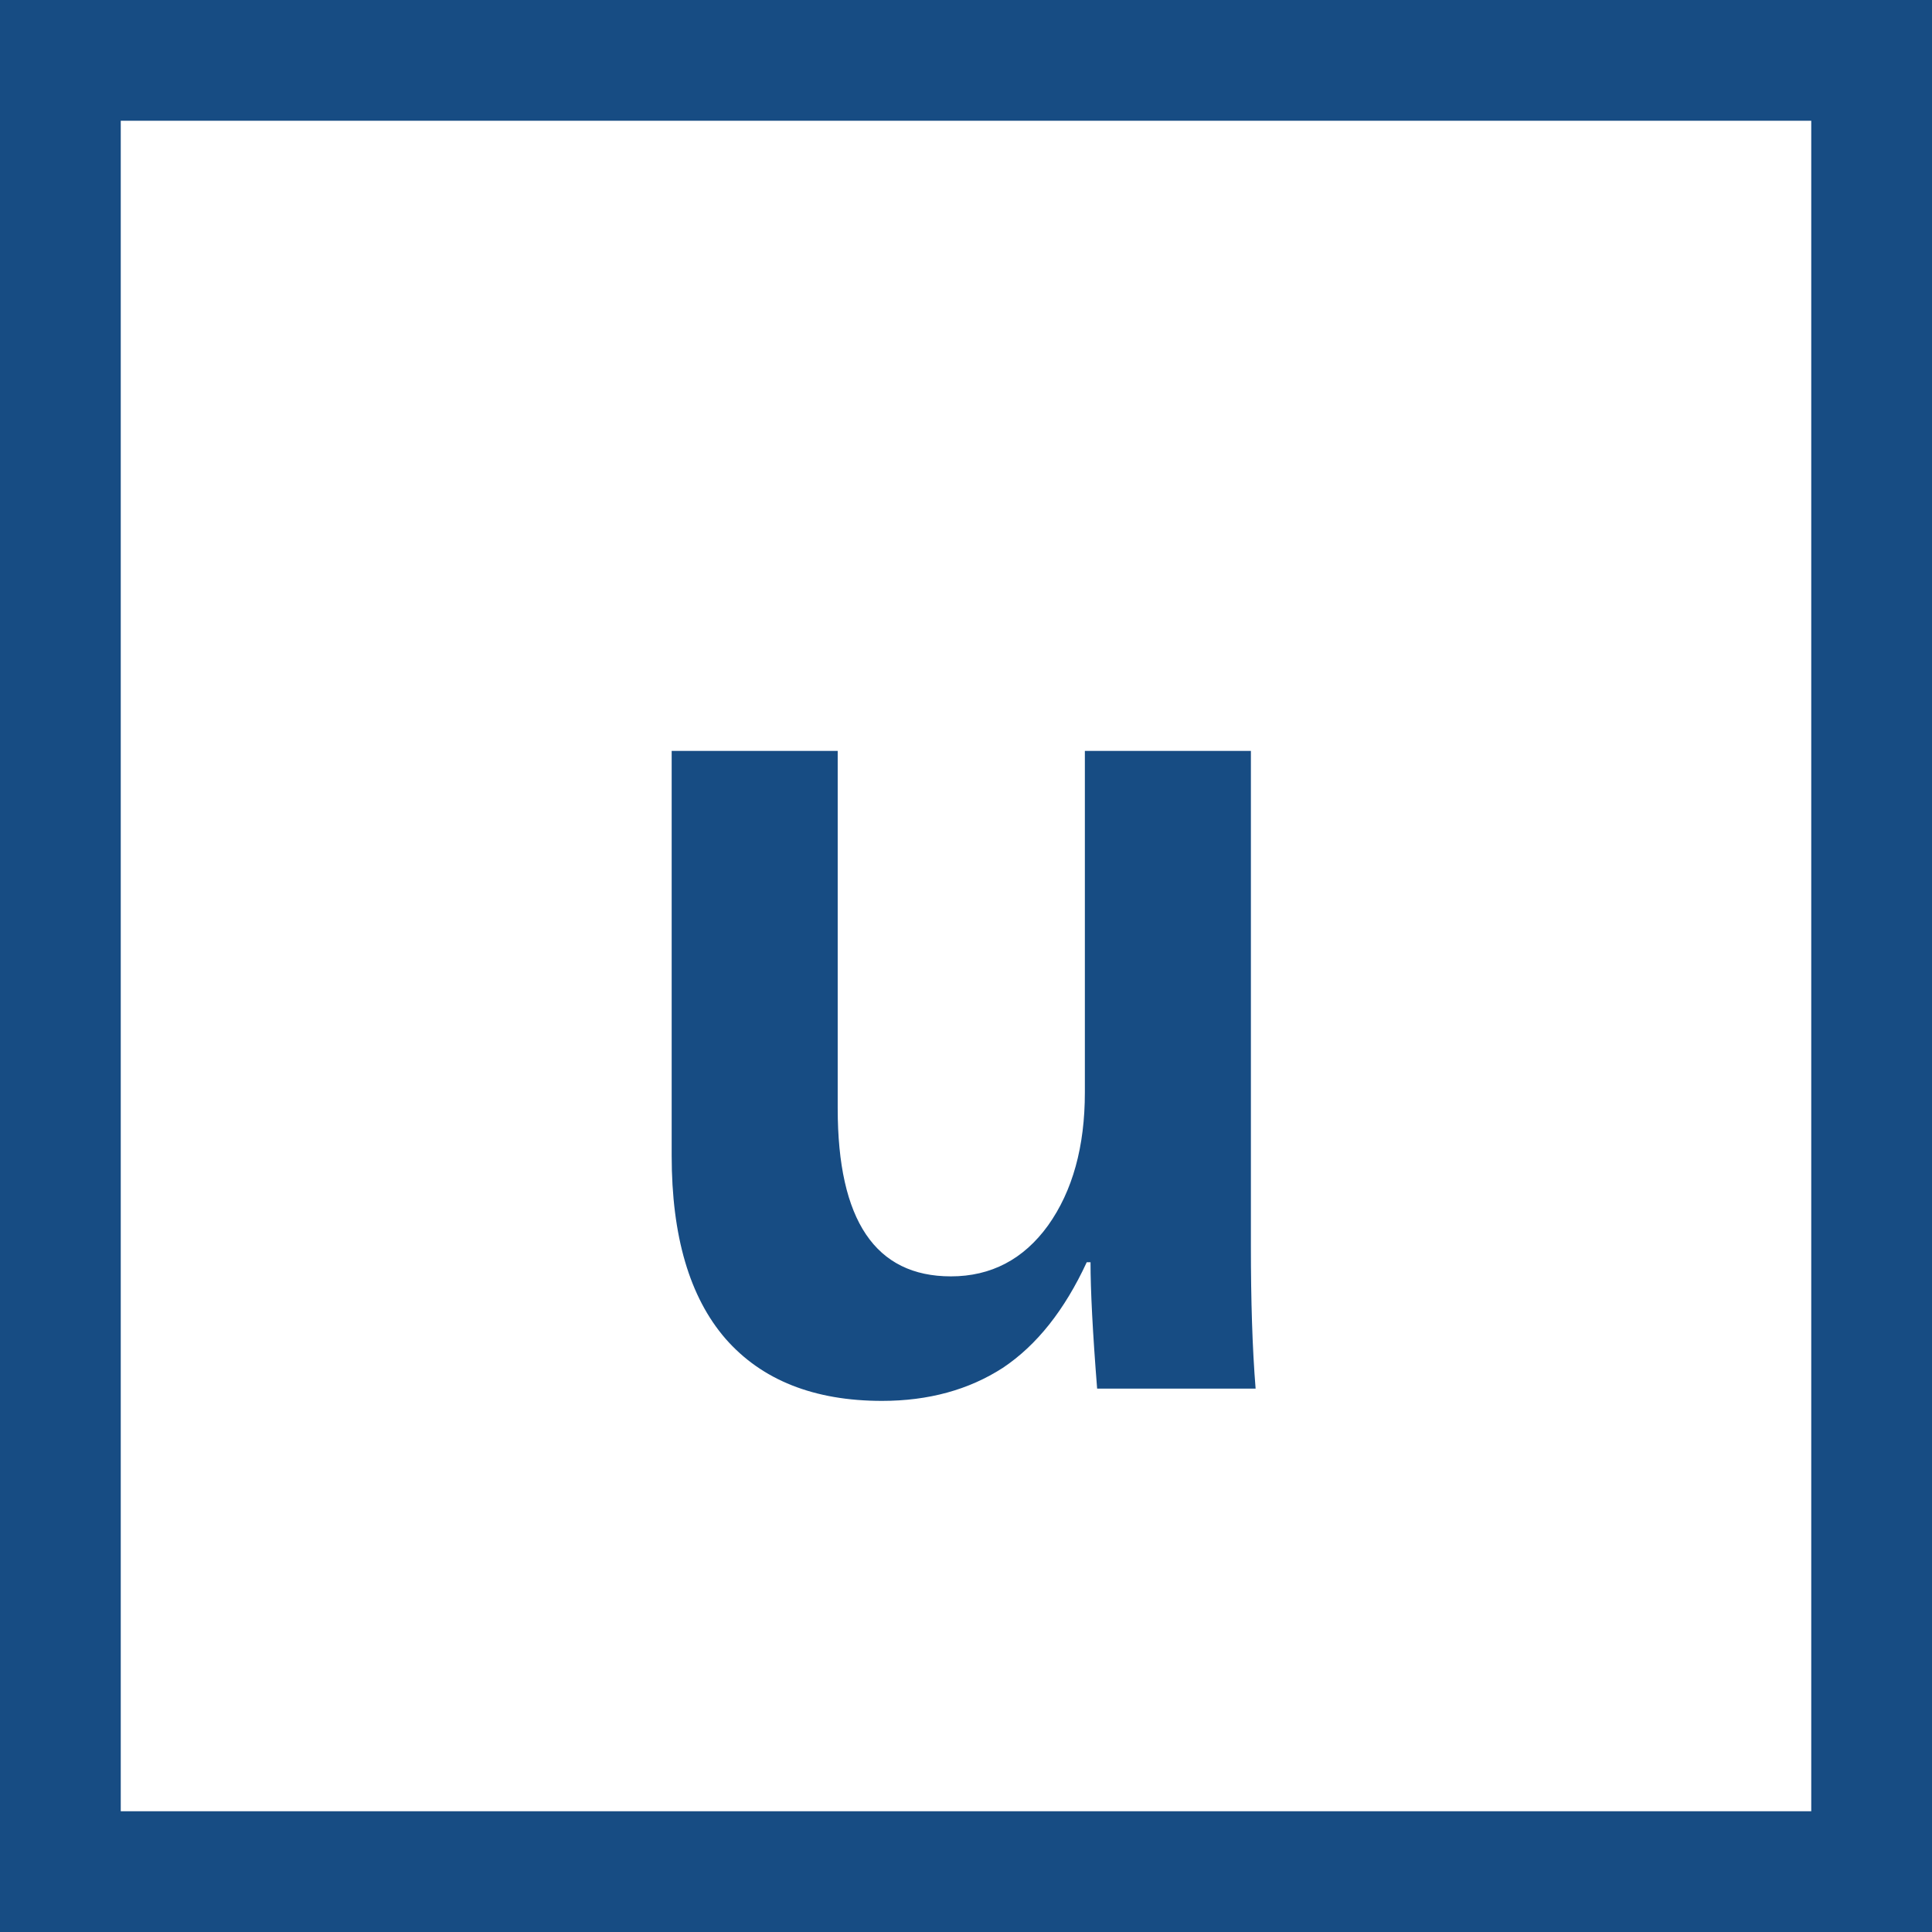
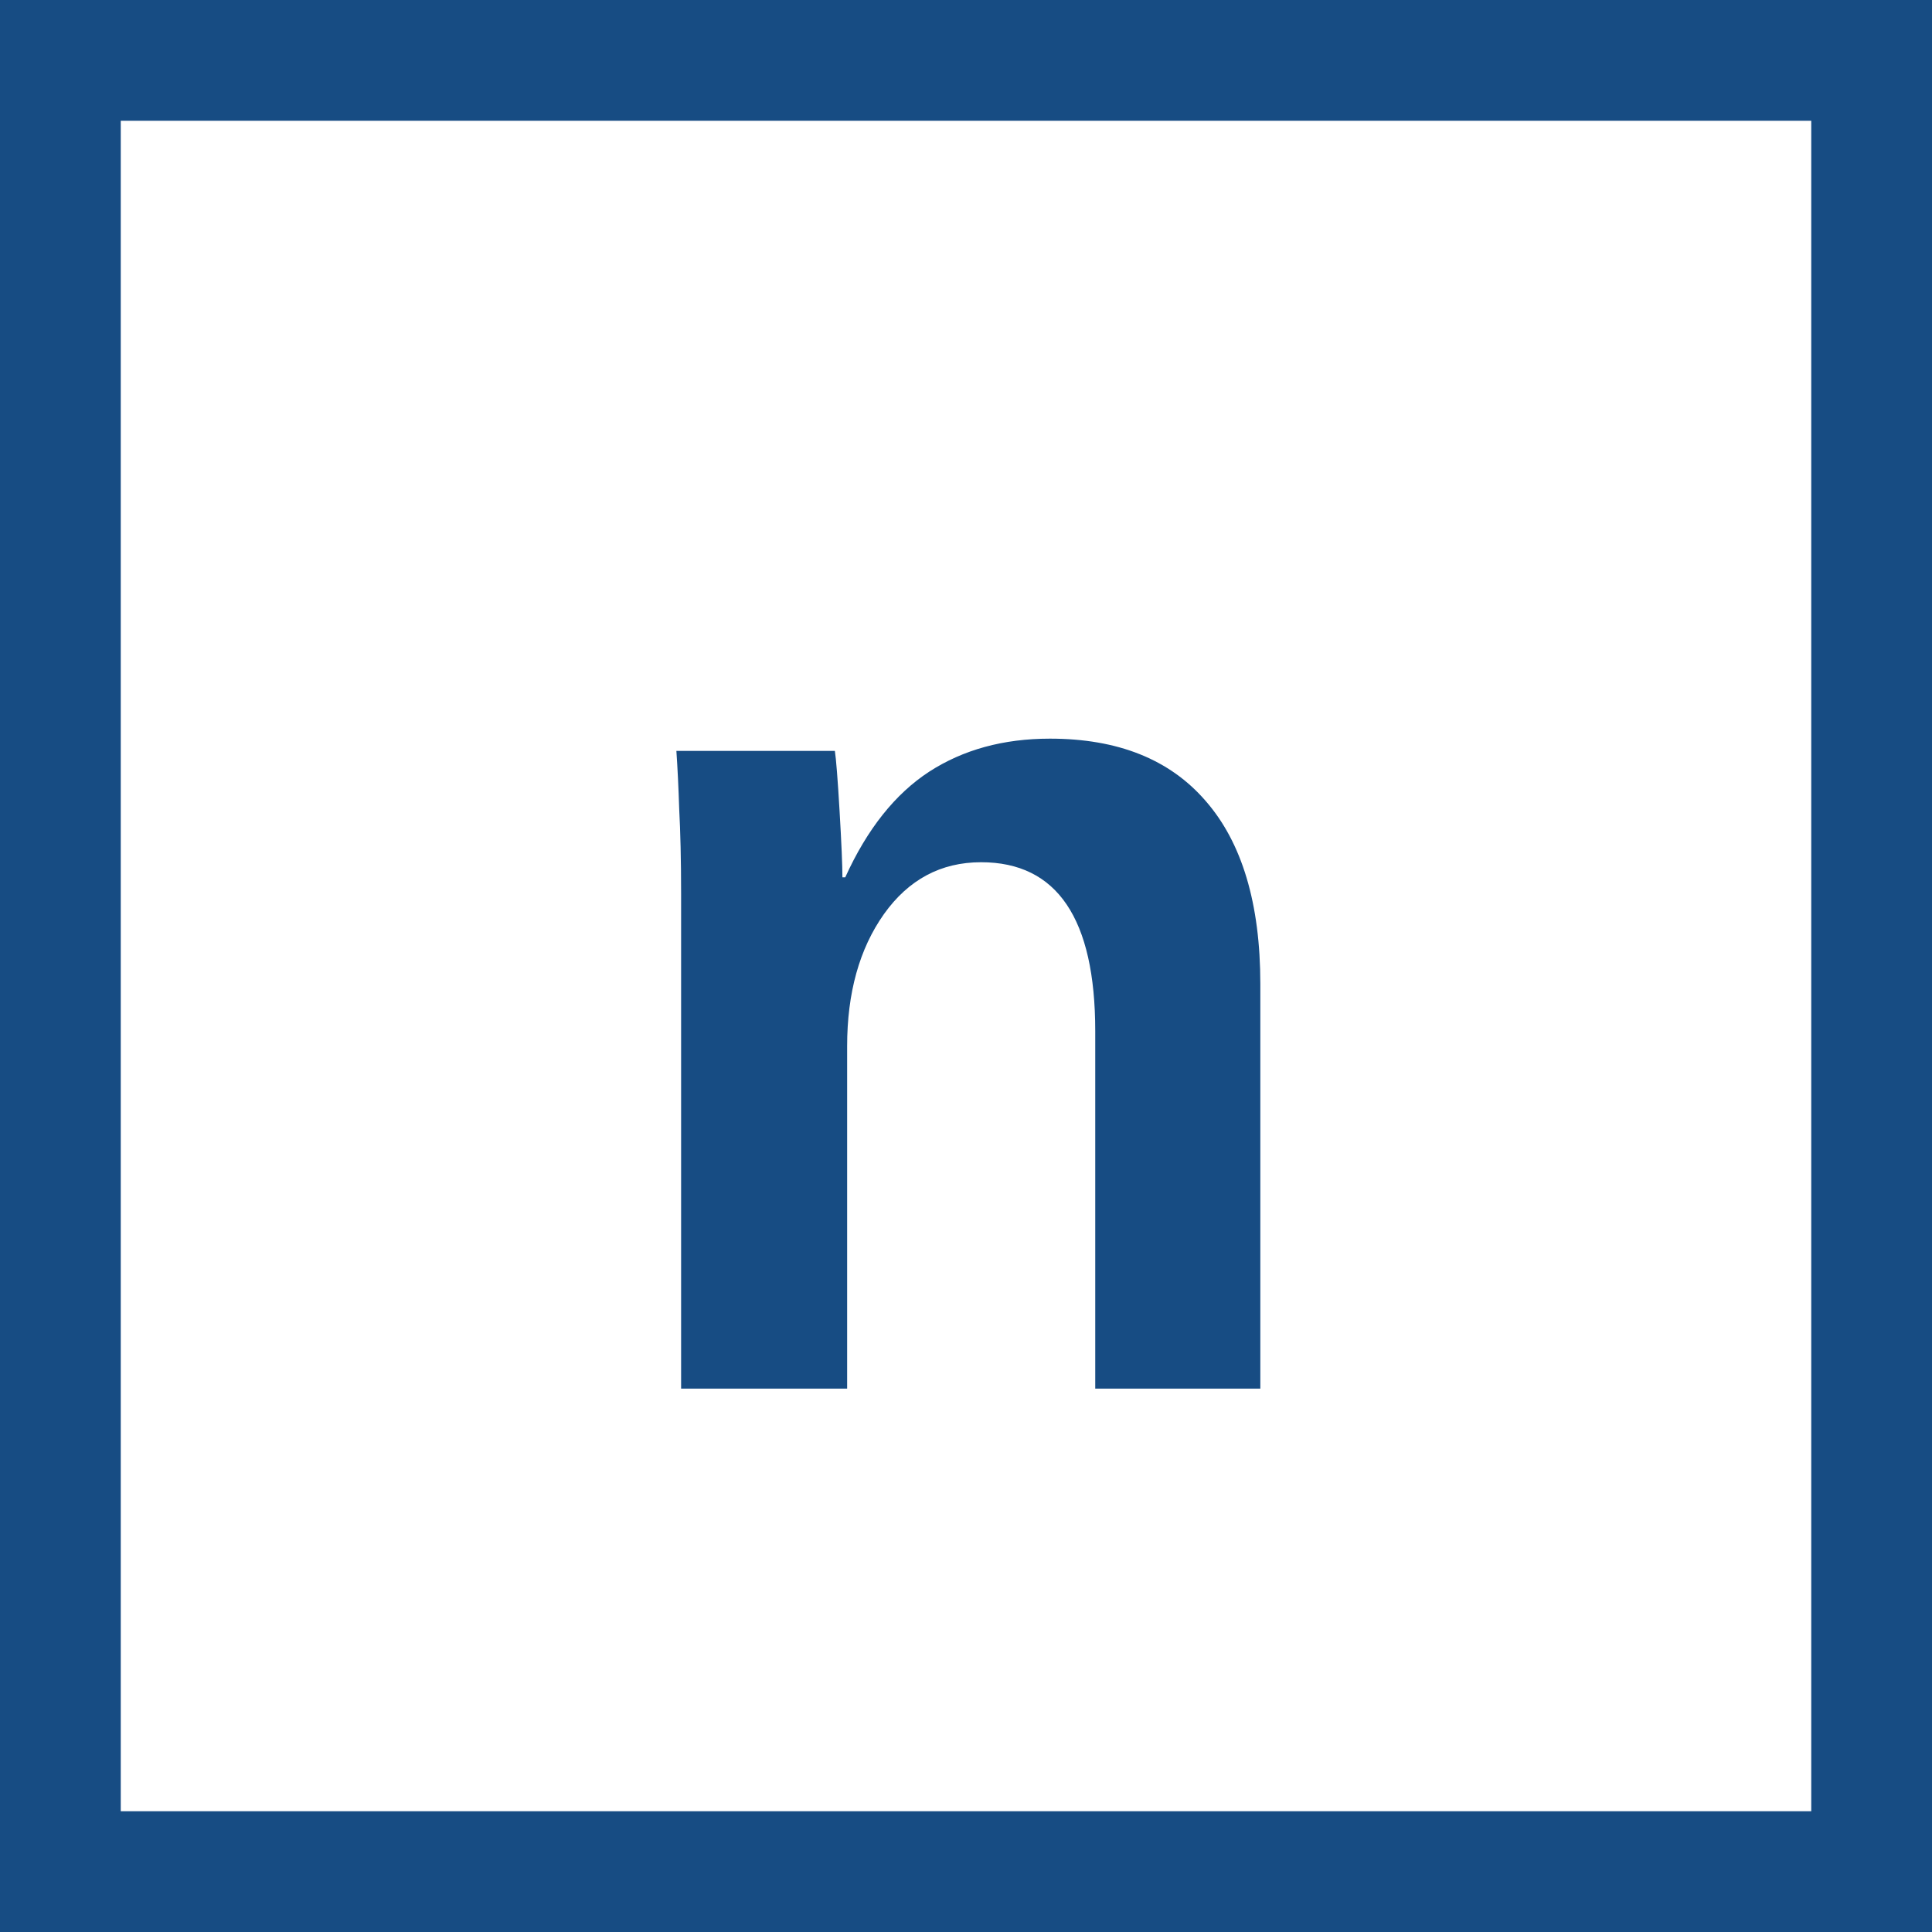
- <svg xmlns="http://www.w3.org/2000/svg" viewBox="0 0 32 32" role="img" aria-label="UPNEXT">
+ <svg xmlns="http://www.w3.org/2000/svg" viewBox="0 0 32 32" role="img" aria-label="NextJob Zimbabwe">
  <rect width="32" height="32" fill="#ffffff" />
  <rect x="1" y="1" width="30" height="30" fill="none" stroke="#174c83" stroke-width="2" />
-   <text x="16" y="23" font-family="Arial, Helvetica, sans-serif" font-size="20" font-weight="700" text-anchor="middle" fill="#174c83">u</text>
+   <text x="16" y="23" font-family="Arial, Helvetica, sans-serif" font-size="20" font-weight="700" text-anchor="middle" fill="#174c83">n</text>
</svg>
